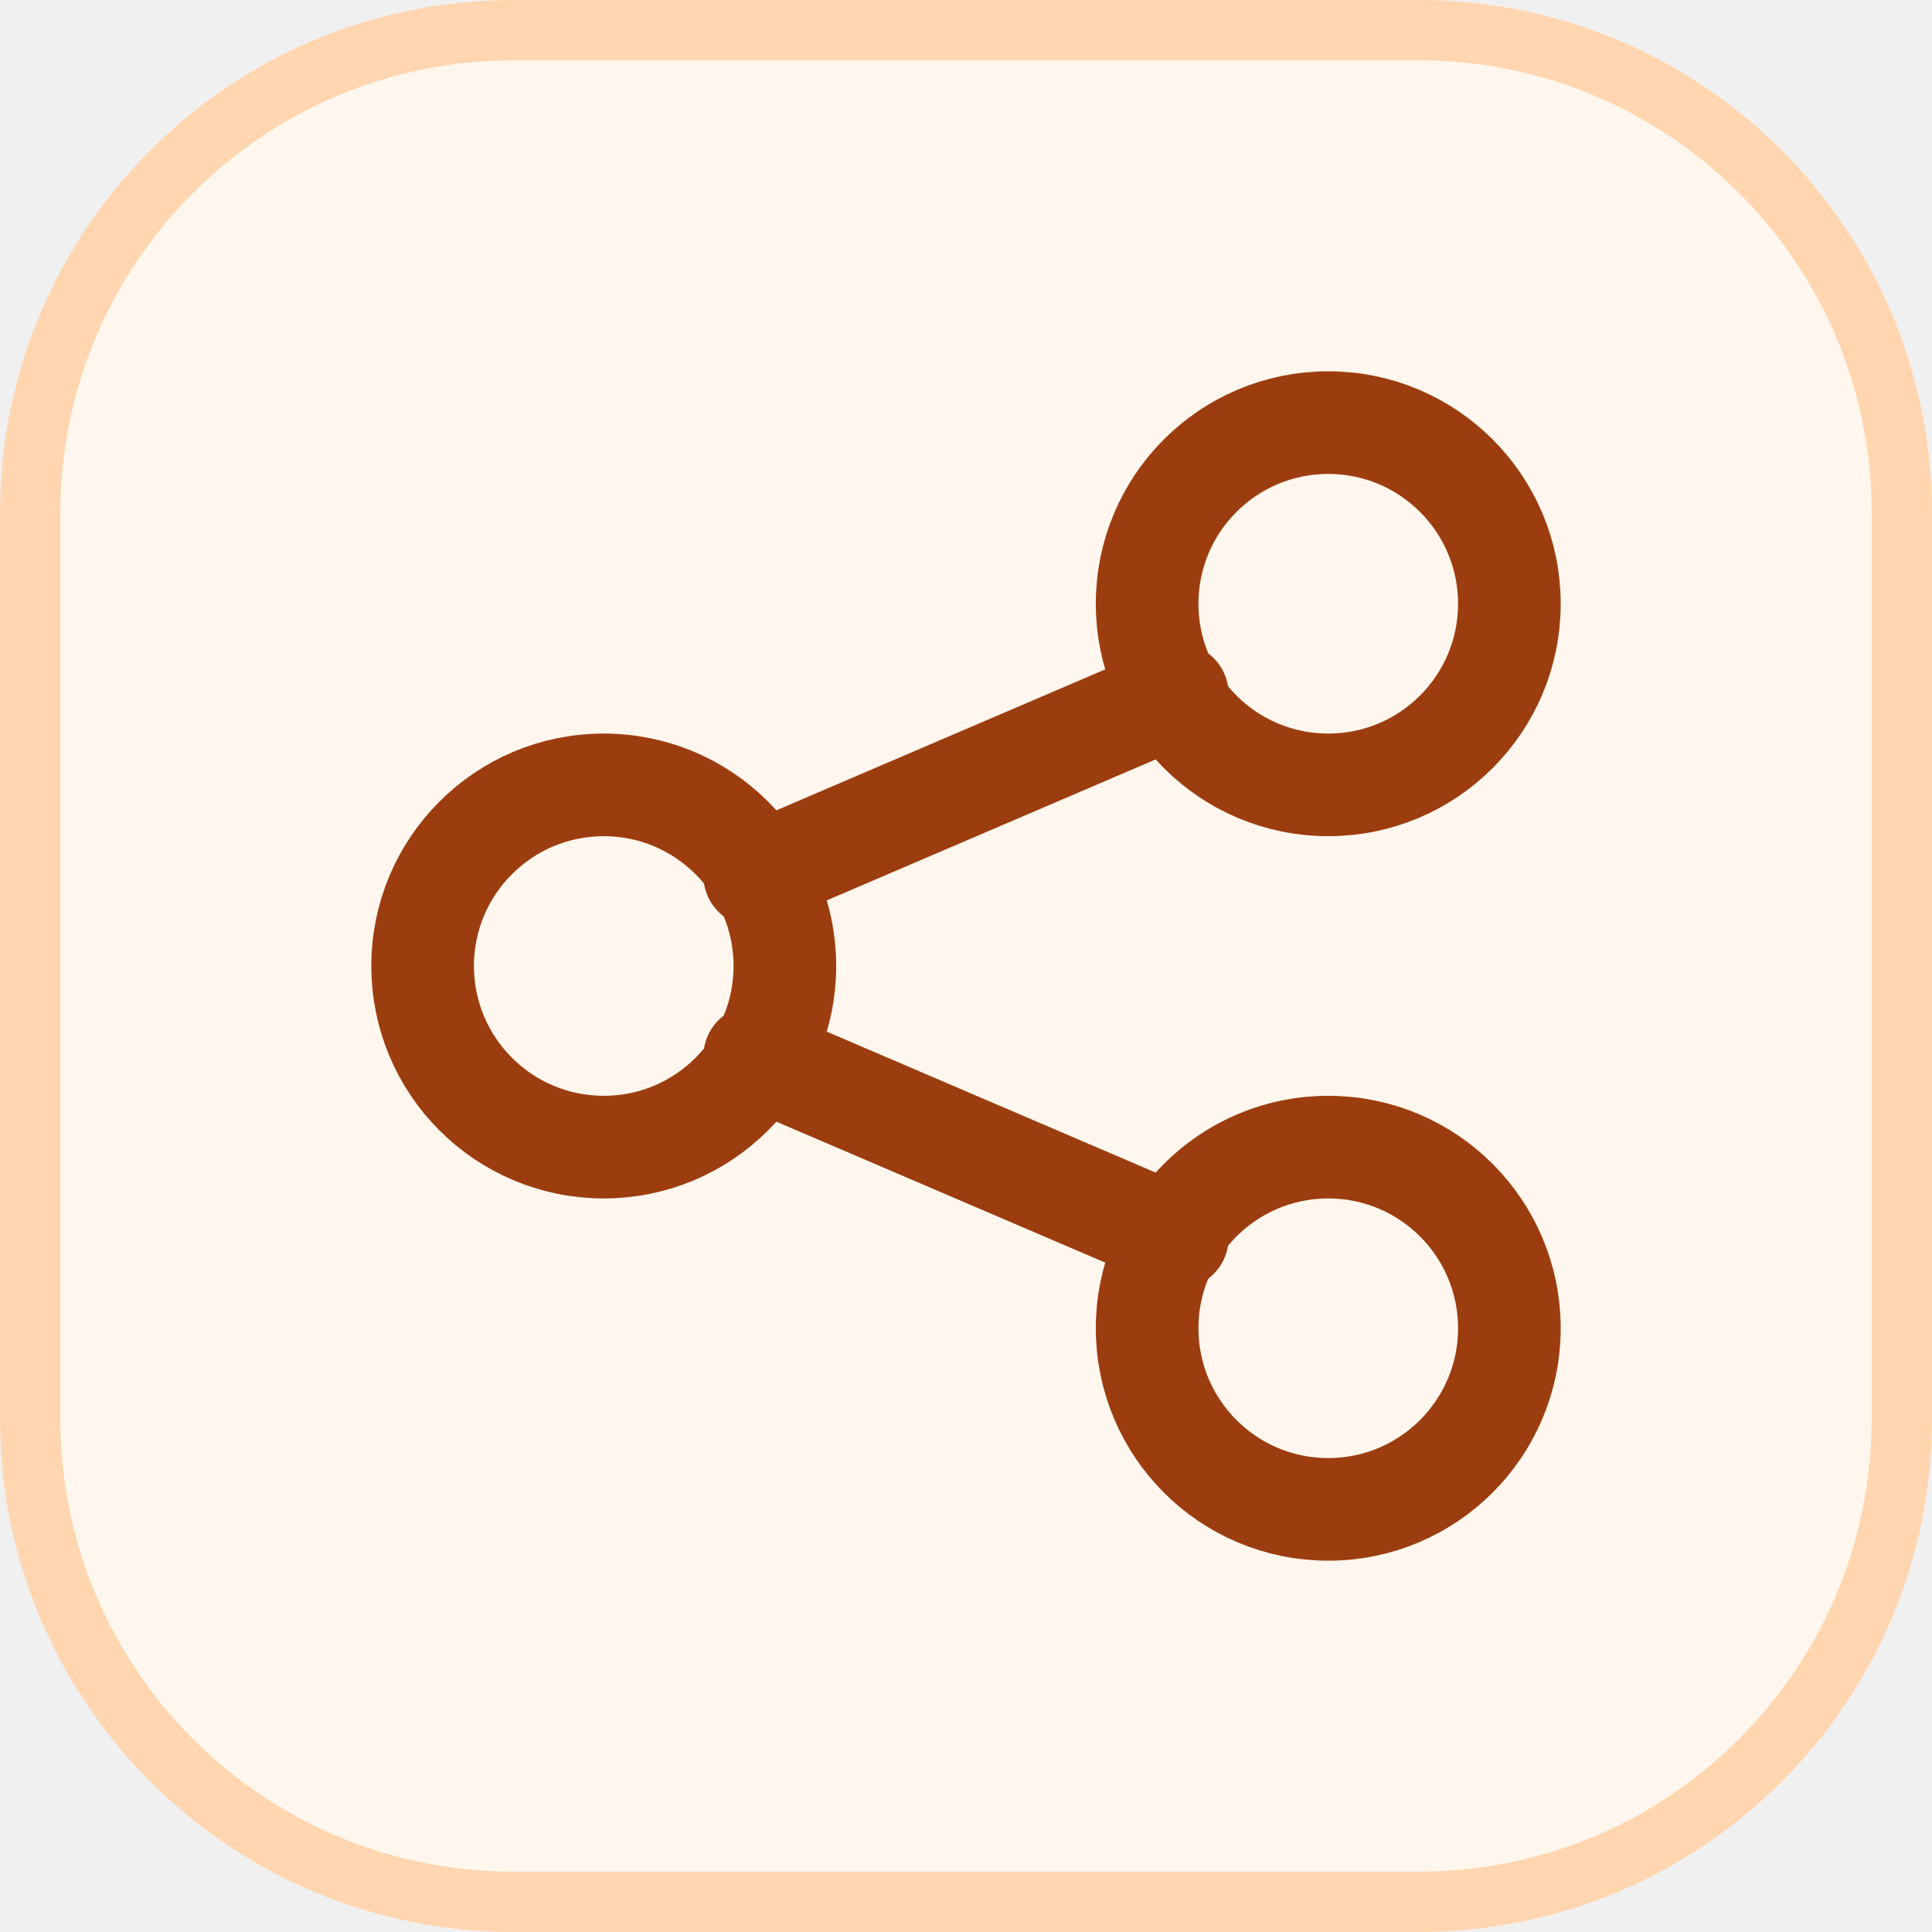
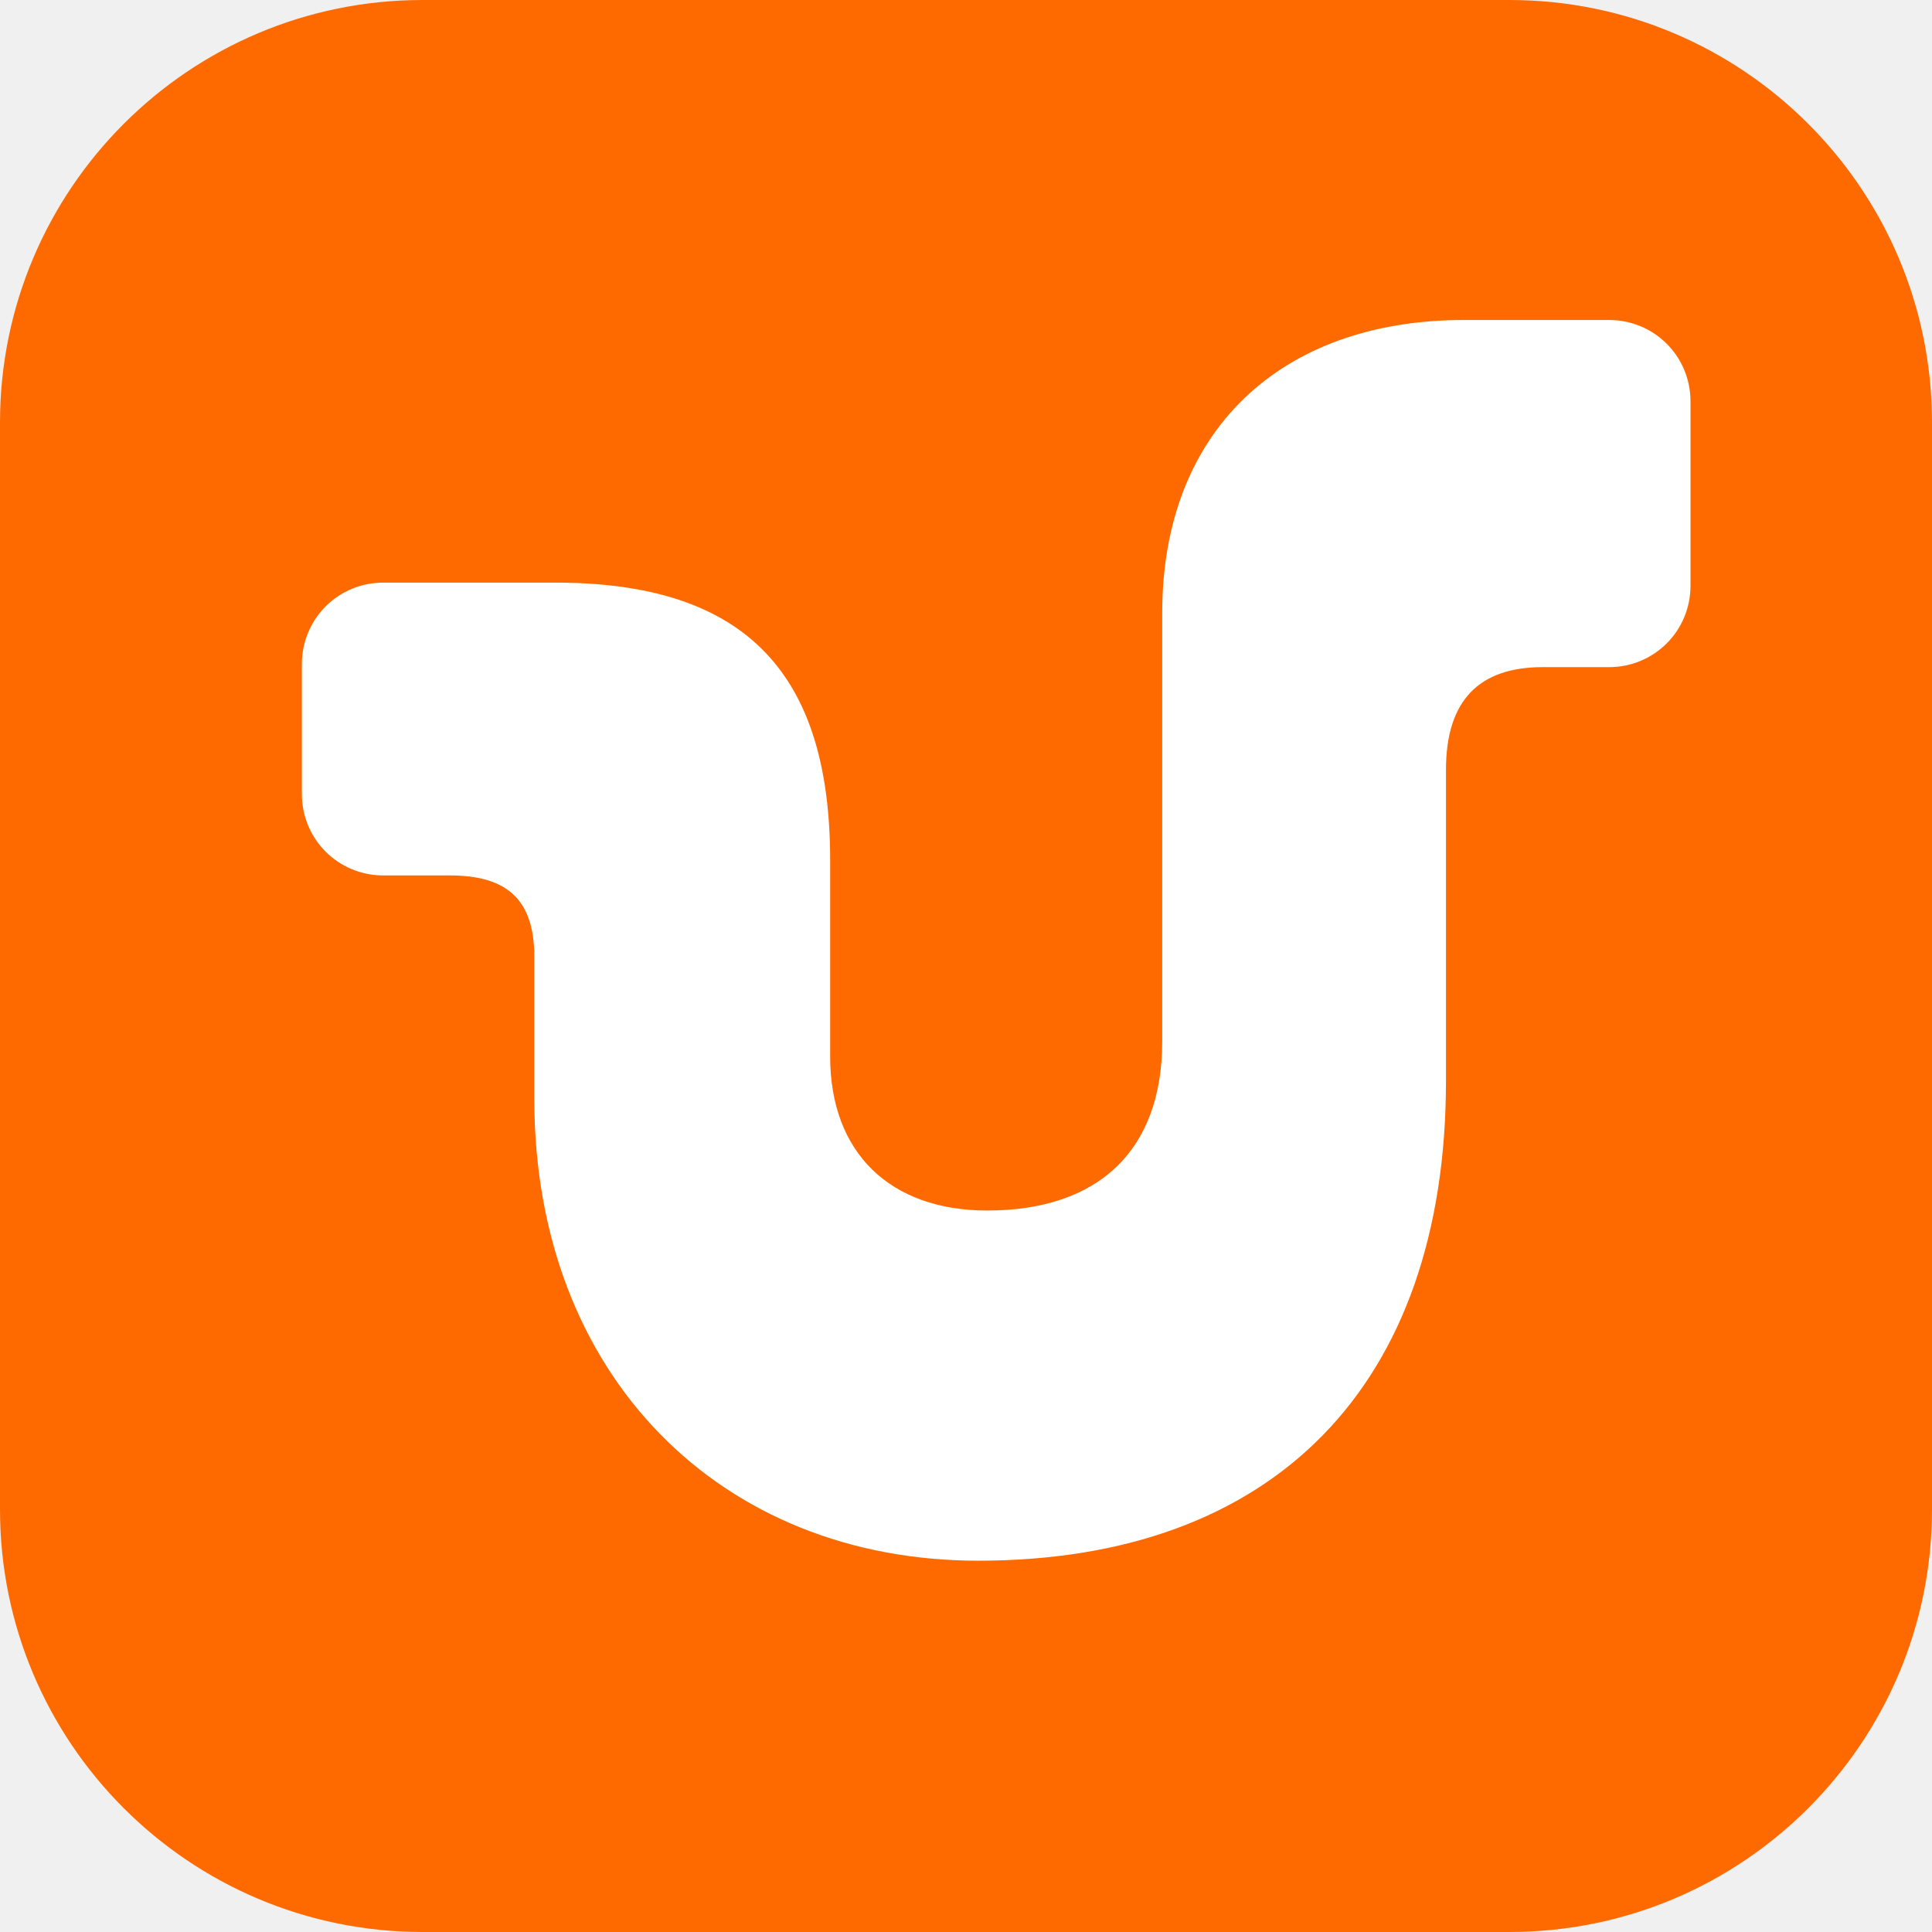
- <svg xmlns="http://www.w3.org/2000/svg" width="128" height="128" viewBox="0 0 32 32" fill="none">
-   <rect x=".5" y=".5" width="31" height="31" rx="8" fill="#FFF7ED" stroke="#FFD6B0" />
-   <g transform="translate(4 4)" fill="none" stroke="#9C3D10" stroke-width="1.7" stroke-linecap="round" stroke-linejoin="round">
-     <circle cx="6" cy="12" r="3" />
-     <circle cx="18" cy="6" r="3" />
-     <circle cx="18" cy="18" r="3" />
-     <path d="M8.5 10.5l7-3" />
-     <path d="M8.5 13.5l7 3" />
-   </g>
+ <svg xmlns="http://www.w3.org/2000/svg" width="128" height="128" viewBox="0 0 64 64" fill="none">
+   <rect width="64" height="64" rx="14" fill="#FE6A00" />
+   <path fill="white" d="M10 22c0-1.5 1.2-2.7 2.7-2.7h5.7c6.4 0 9.1 3.1 9.1 9.2V35c0 3.2 2 5.1 5.2 5.1 3.7 0 5.8-2 5.8-5.6V20.3c0-6 3.9-9.7 10-9.7h4.8c1.5 0 2.7 1.2 2.7 2.7v6.1c0 1.5-1.2 2.7-2.7 2.7h-2.2c-2.1 0-3.2 1.1-3.2 3.4v10.3c0 10.1-5.7 15.9-15.5 15.9-8.5 0-14.7-6.1-14.7-15.3v-4.7c0-1.9-.9-2.7-2.8-2.7h-2.2c-1.5 0-2.7-1.2-2.7-2.7V22Z" />
</svg>
